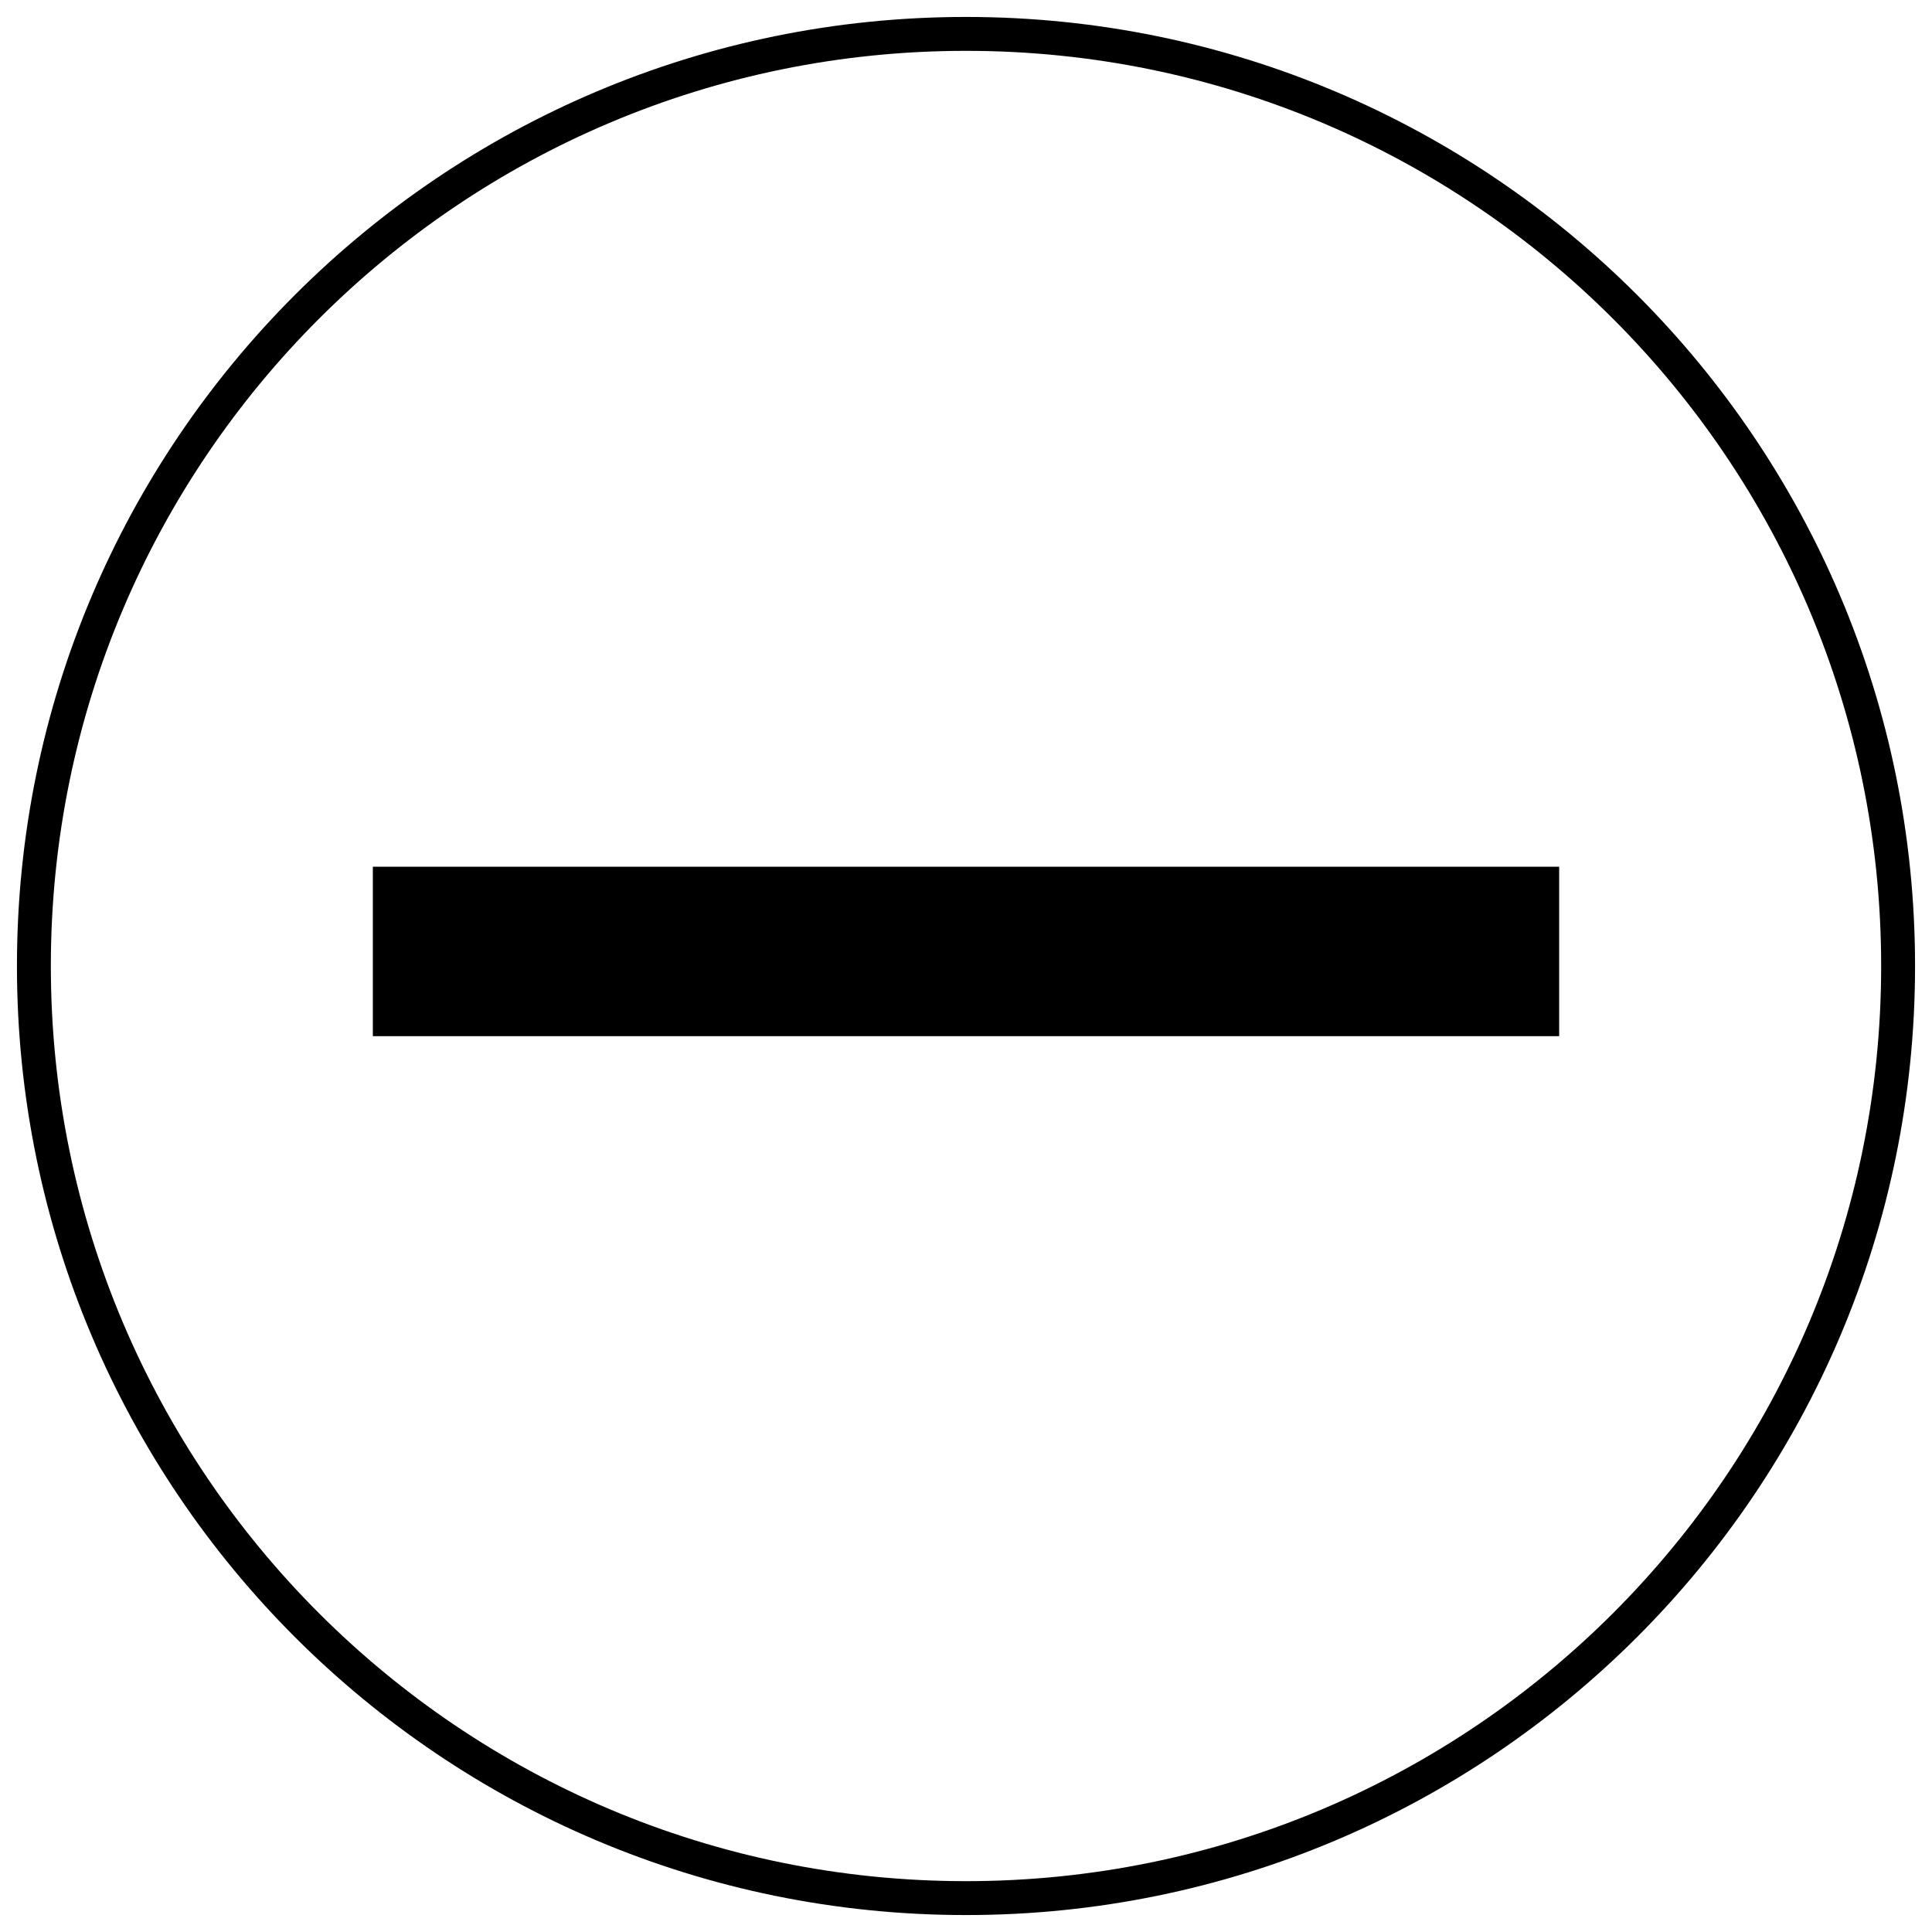
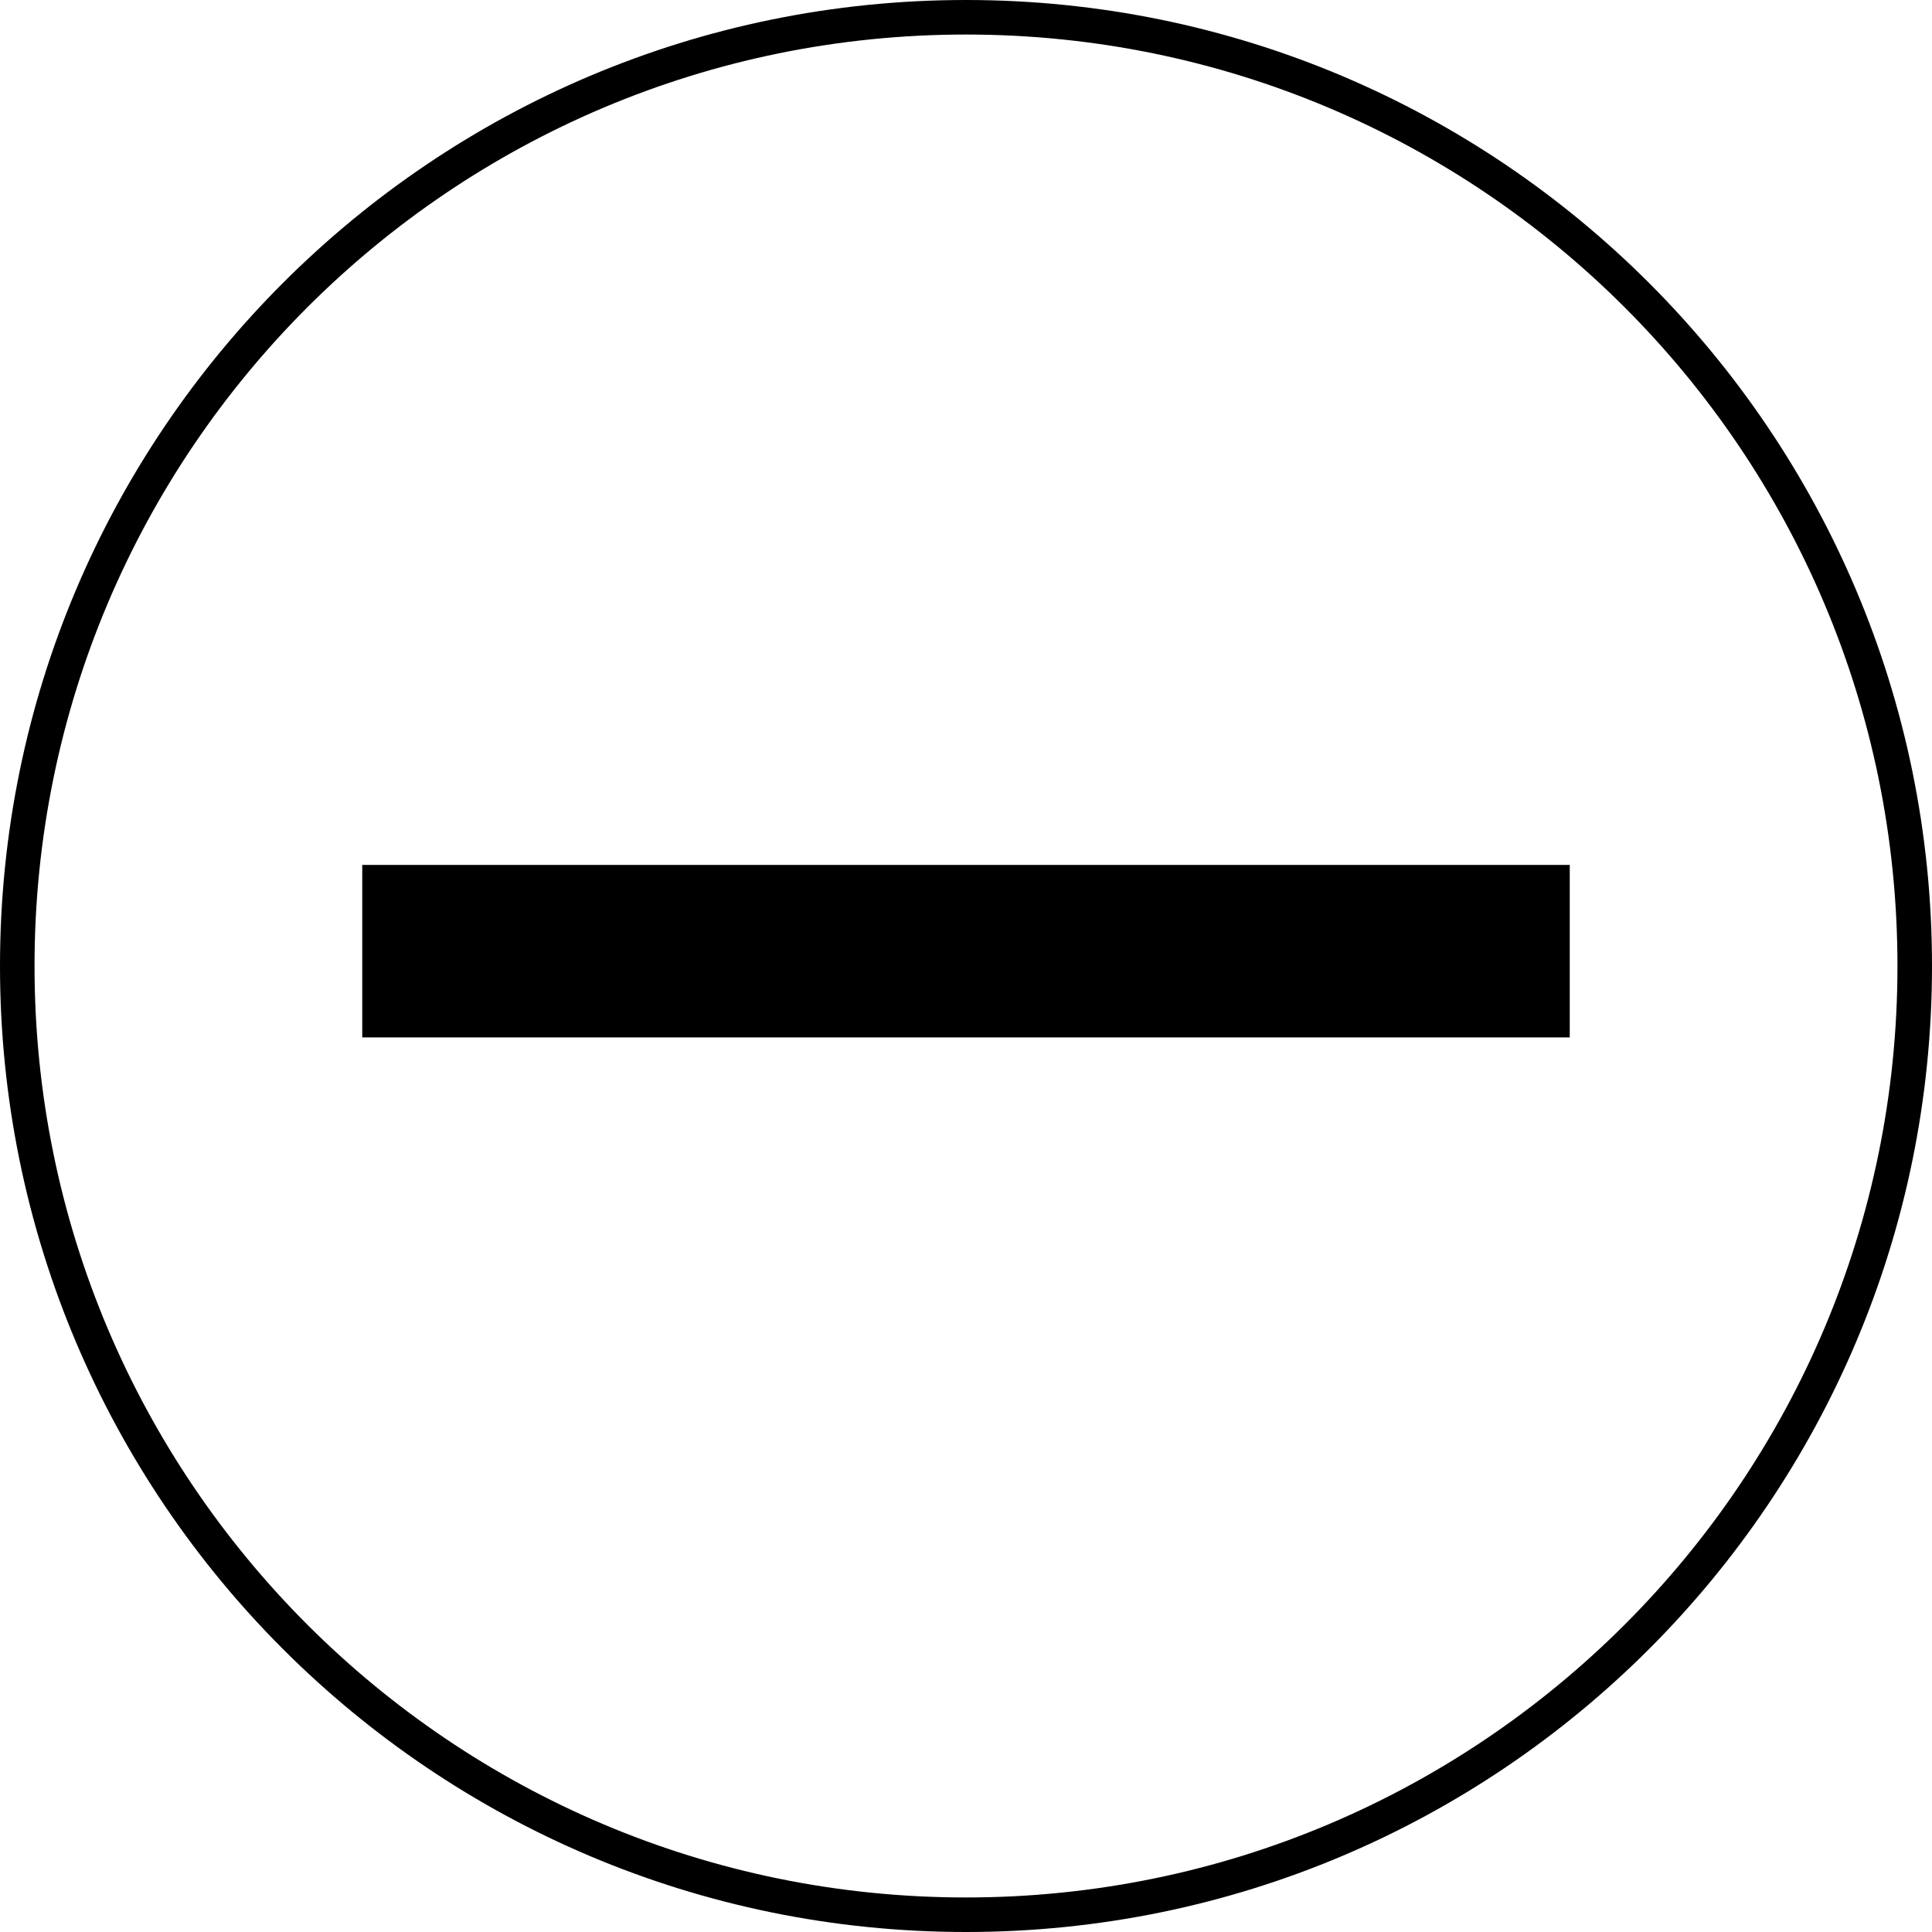
- <svg xmlns="http://www.w3.org/2000/svg" version="1.1" viewBox="0 0 57 57" height="57px" width="57px">
-   <path d="m 28.5,56.5 c 15.464,0 28,-12.536 28,-28 0,-15.464 -12.536,-28 -28,-28 -15.464,0 -28,12.536 -28,28 0,15.464 12.536,28 28,28 z m 0,-1 c -14.912,0 -27,-12.088 -27,-27 0,-14.912 12.088,-27 27,-27 14.912,0 27,12.088 27,27 0,14.912 -12.088,27 -27,27 z M 11,25.571 l 0,5 35,0 0,-5 -35,0 z" style="ffill-rule:evenodd;" />
+ <svg xmlns="http://www.w3.org/2000/svg" id="svg2" width="24" height="24" viewBox="0 0 24 24" version="1.1">
+   <defs id="defs8" />
+   <path id="path4" d="M 12,24 C 18.627,24 24,18.627 24,12 24,5.373 18.627,0 12,0 5.373,0 0,5.373 0,12 0,18.627 5.373,24 12,24 Z m 0,-0.429 C 5.609,23.571 0.429,18.391 0.429,12 0.429,5.609 5.609,0.429 12,0.429 18.391,0.429 23.571,5.609 23.571,12 23.571,18.391 18.391,23.571 12,23.571 Z m -7.5,-12.827 0,2.143 15,0 0,-2.143 -15,0 z" />
</svg>
